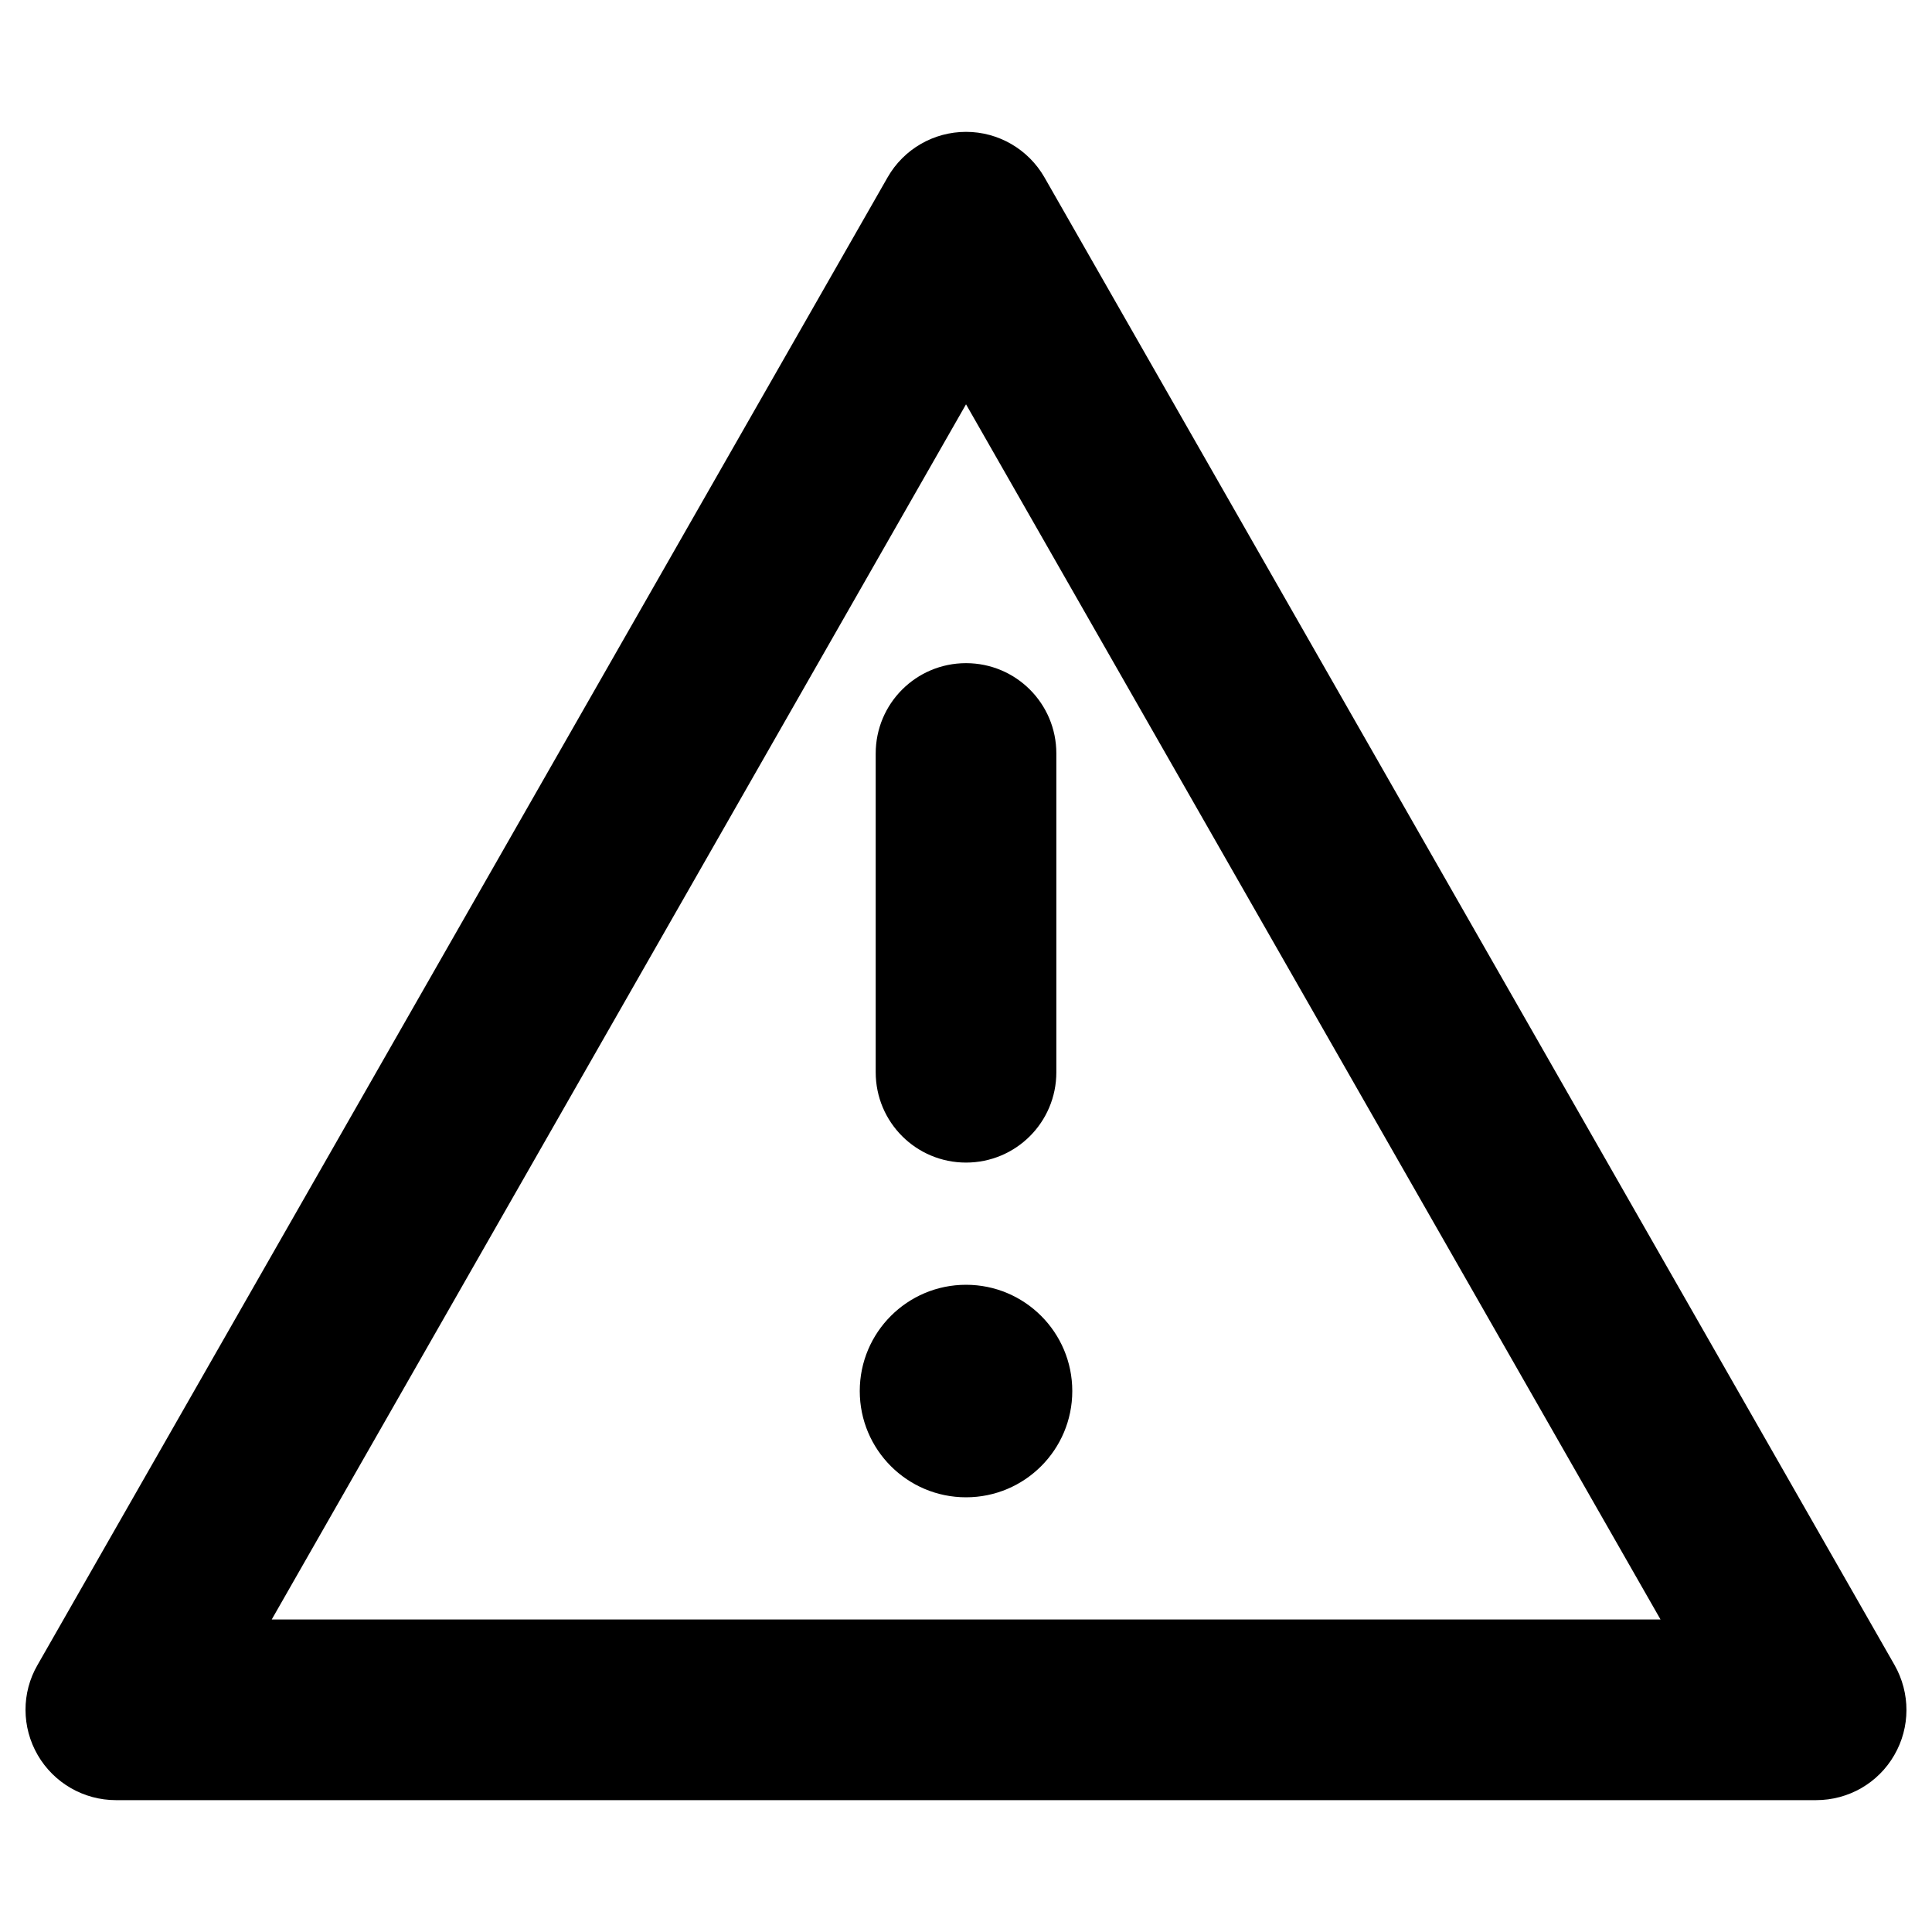
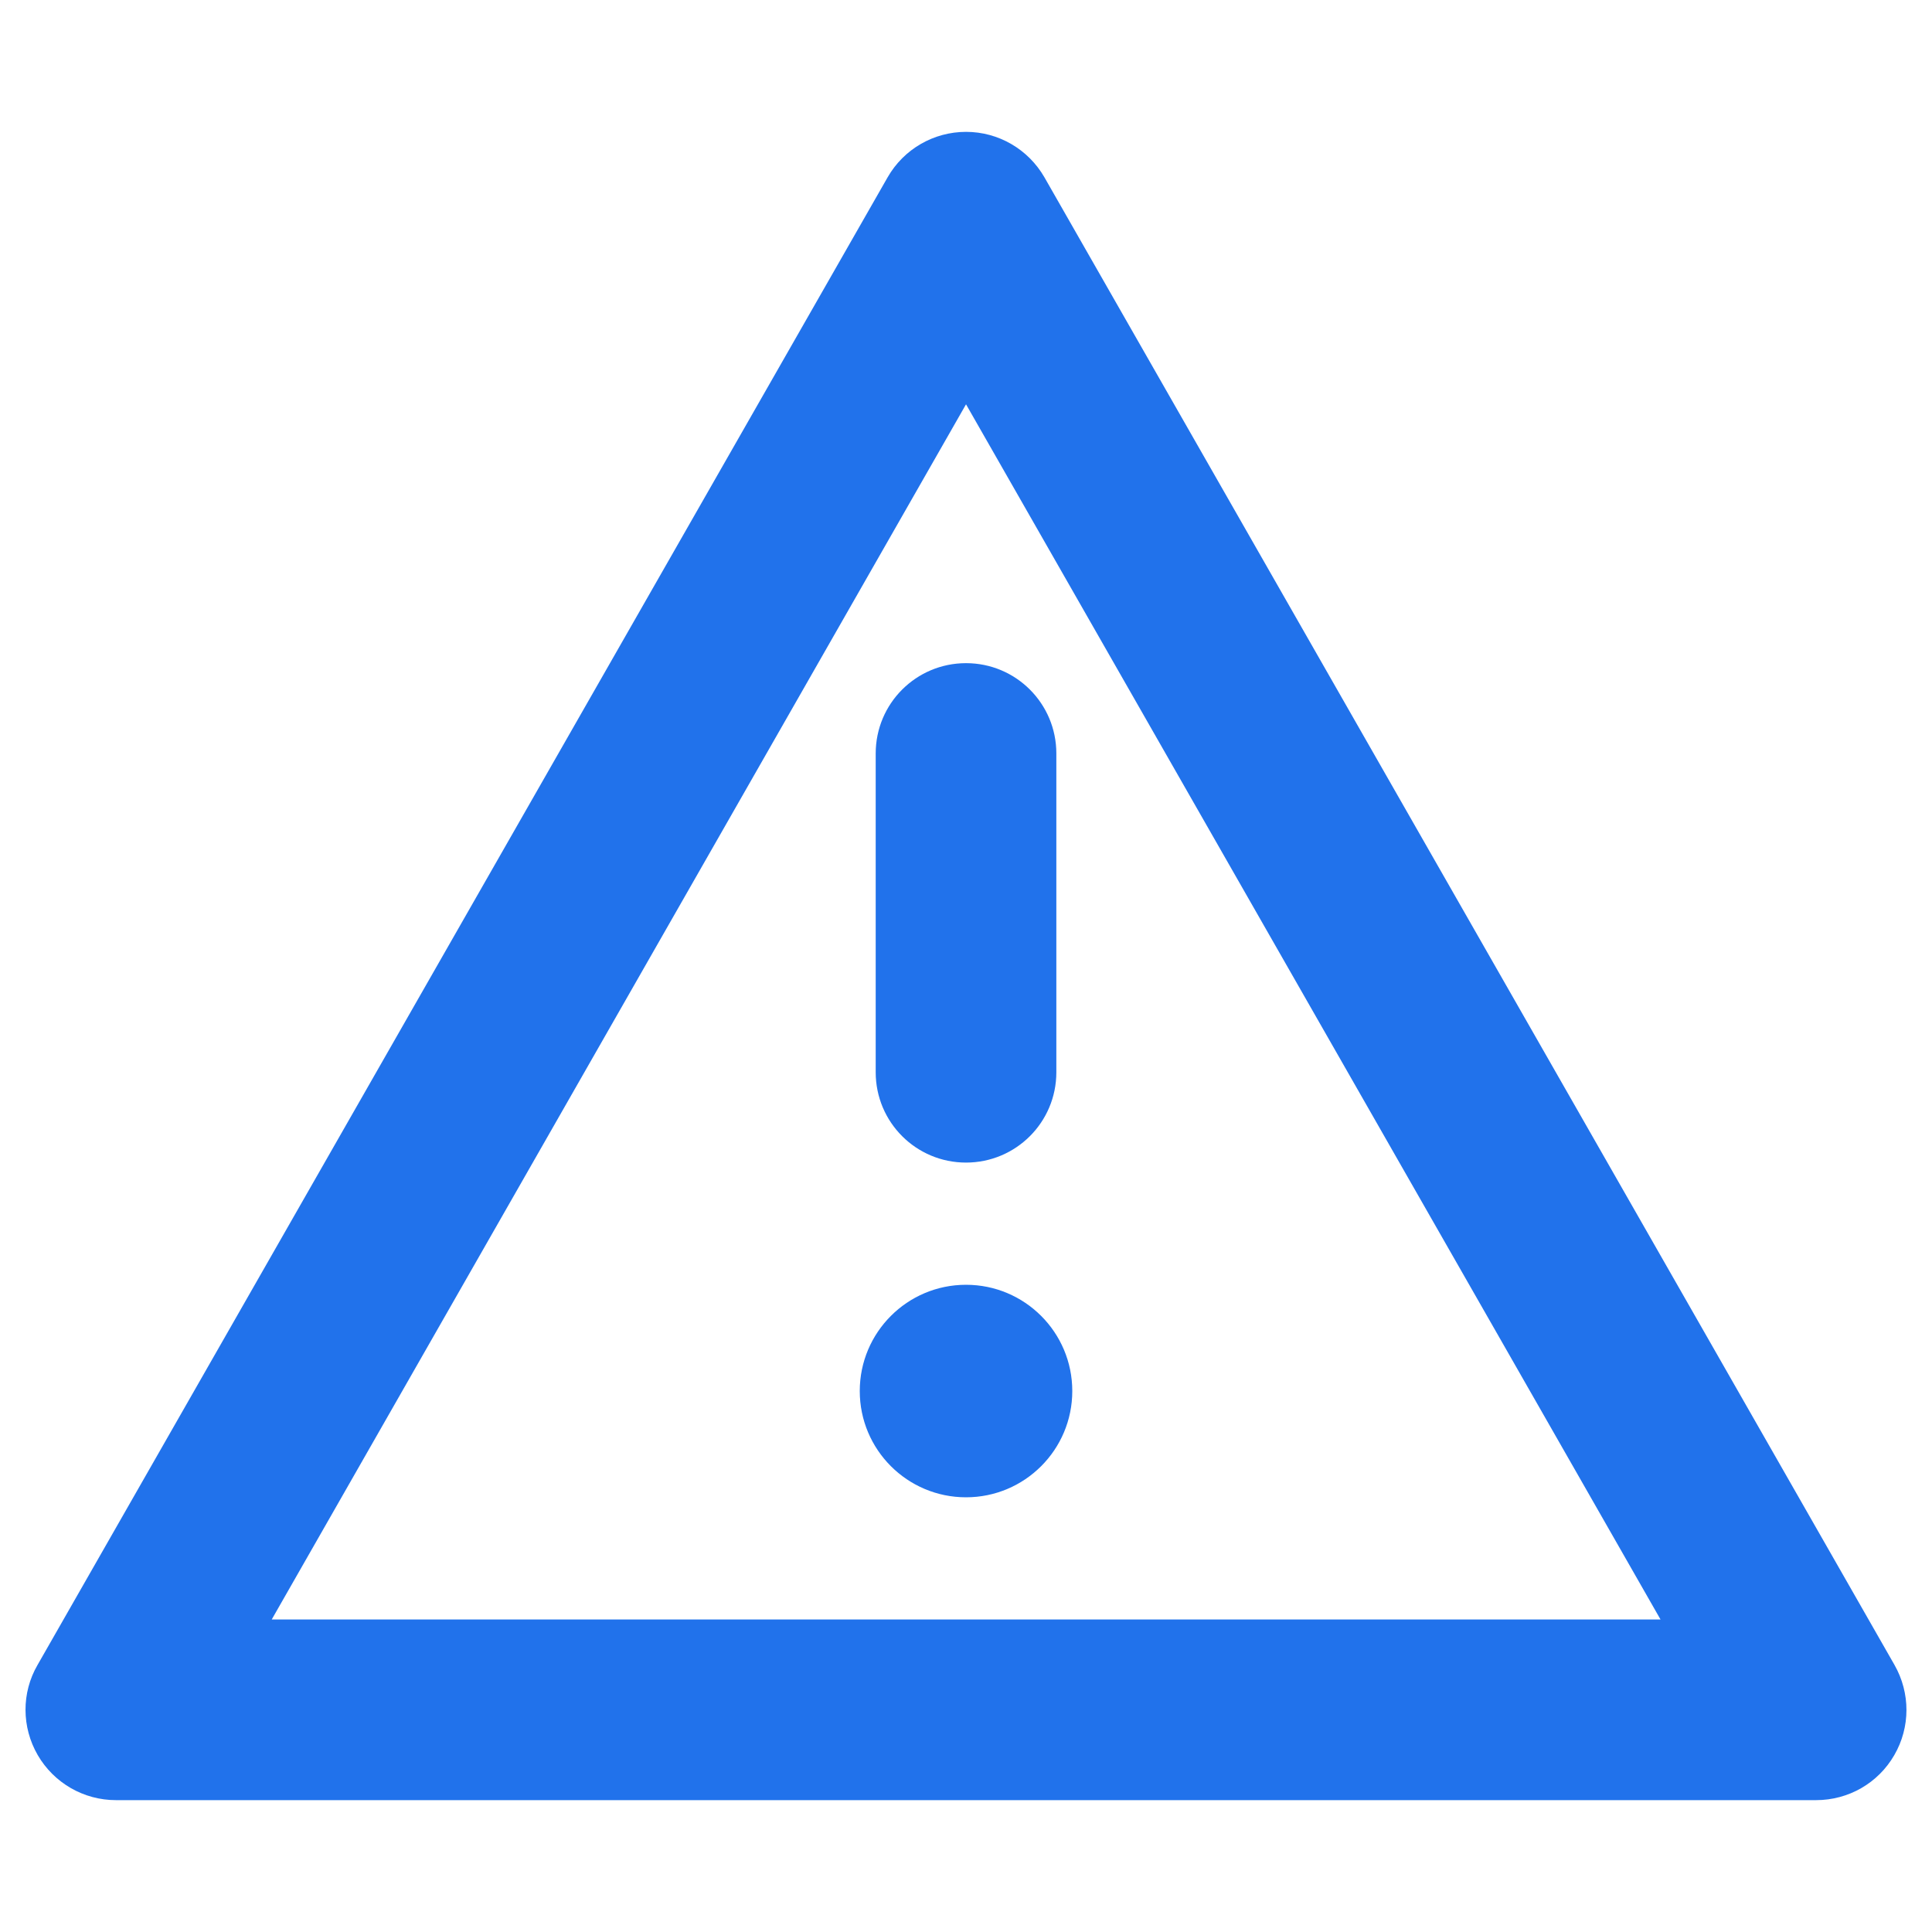
<svg xmlns="http://www.w3.org/2000/svg" height="200" width="200" xml:space="preserve" enable-background="new 0 0 100 100" viewBox="0 0 200 200" y="0px" x="0px" id="warning" version="1.0">
  <defs id="defs17" />
  <g transform="matrix(2.2,0,0,2.2,-9.997739,-10)" id="g4">
-     <path id="path2" d="M 90,89.25 H 10 C 8.48,89.25 7.08,88.44 6.32,87.13 5.56,85.82 5.55,84.2 6.31,82.89 l 40,-70 c 0.76,-1.33 2.17,-2.14 3.69,-2.14 1.53,0 2.93,0.82 3.69,2.14 l 40,70 c 0.75,1.32 0.75,2.93 -0.01,4.24 -0.76,1.32 -2.16,2.12 -3.68,2.12 z M 17.33,80.75 H 82.68 L 50,23.57 Z" fill="##003ec9" />
+     <path id="path2" d="M 90,89.25 H 10 C 8.48,89.25 7.08,88.44 6.32,87.13 5.56,85.82 5.55,84.2 6.31,82.89 l 40,-70 c 0.76,-1.33 2.17,-2.14 3.69,-2.14 1.53,0 2.93,0.82 3.69,2.14 l 40,70 c 0.75,1.32 0.75,2.93 -0.01,4.24 -0.76,1.32 -2.16,2.12 -3.68,2.12 z M 17.33,80.75 H 82.68 L 50,23.57 Z" fill="#2172eb" />
  </g>
  <g transform="matrix(2.2,0,0,2.2,-9.997739,-10)" id="g8">
-     <path id="path6" d="m 50,59.25 c -2.35,0 -4.25,-1.9 -4.25,-4.25 V 40 c 0,-2.35 1.9,-4.25 4.25,-4.25 2.35,0 4.25,1.9 4.25,4.25 v 15 c 0,2.35 -1.9,4.25 -4.25,4.25 z" fill="##003ec9" />
+     <path id="path6" d="m 50,59.25 c -2.35,0 -4.25,-1.9 -4.25,-4.25 V 40 c 0,-2.35 1.9,-4.25 4.25,-4.25 2.35,0 4.25,1.9 4.25,4.25 v 15 c 0,2.35 -1.9,4.25 -4.25,4.25 z" fill="#2172eb" />
  </g>
  <g transform="matrix(2.2,0,0,2.2,-9.997739,-10)" id="g12">
-     <circle id="circle10" r="5" cy="70" cx="50" fill="##003ec9" />
+     <circle id="circle10" r="5" cy="70" cx="50" fill="#2172eb" />
  </g>
</svg>
